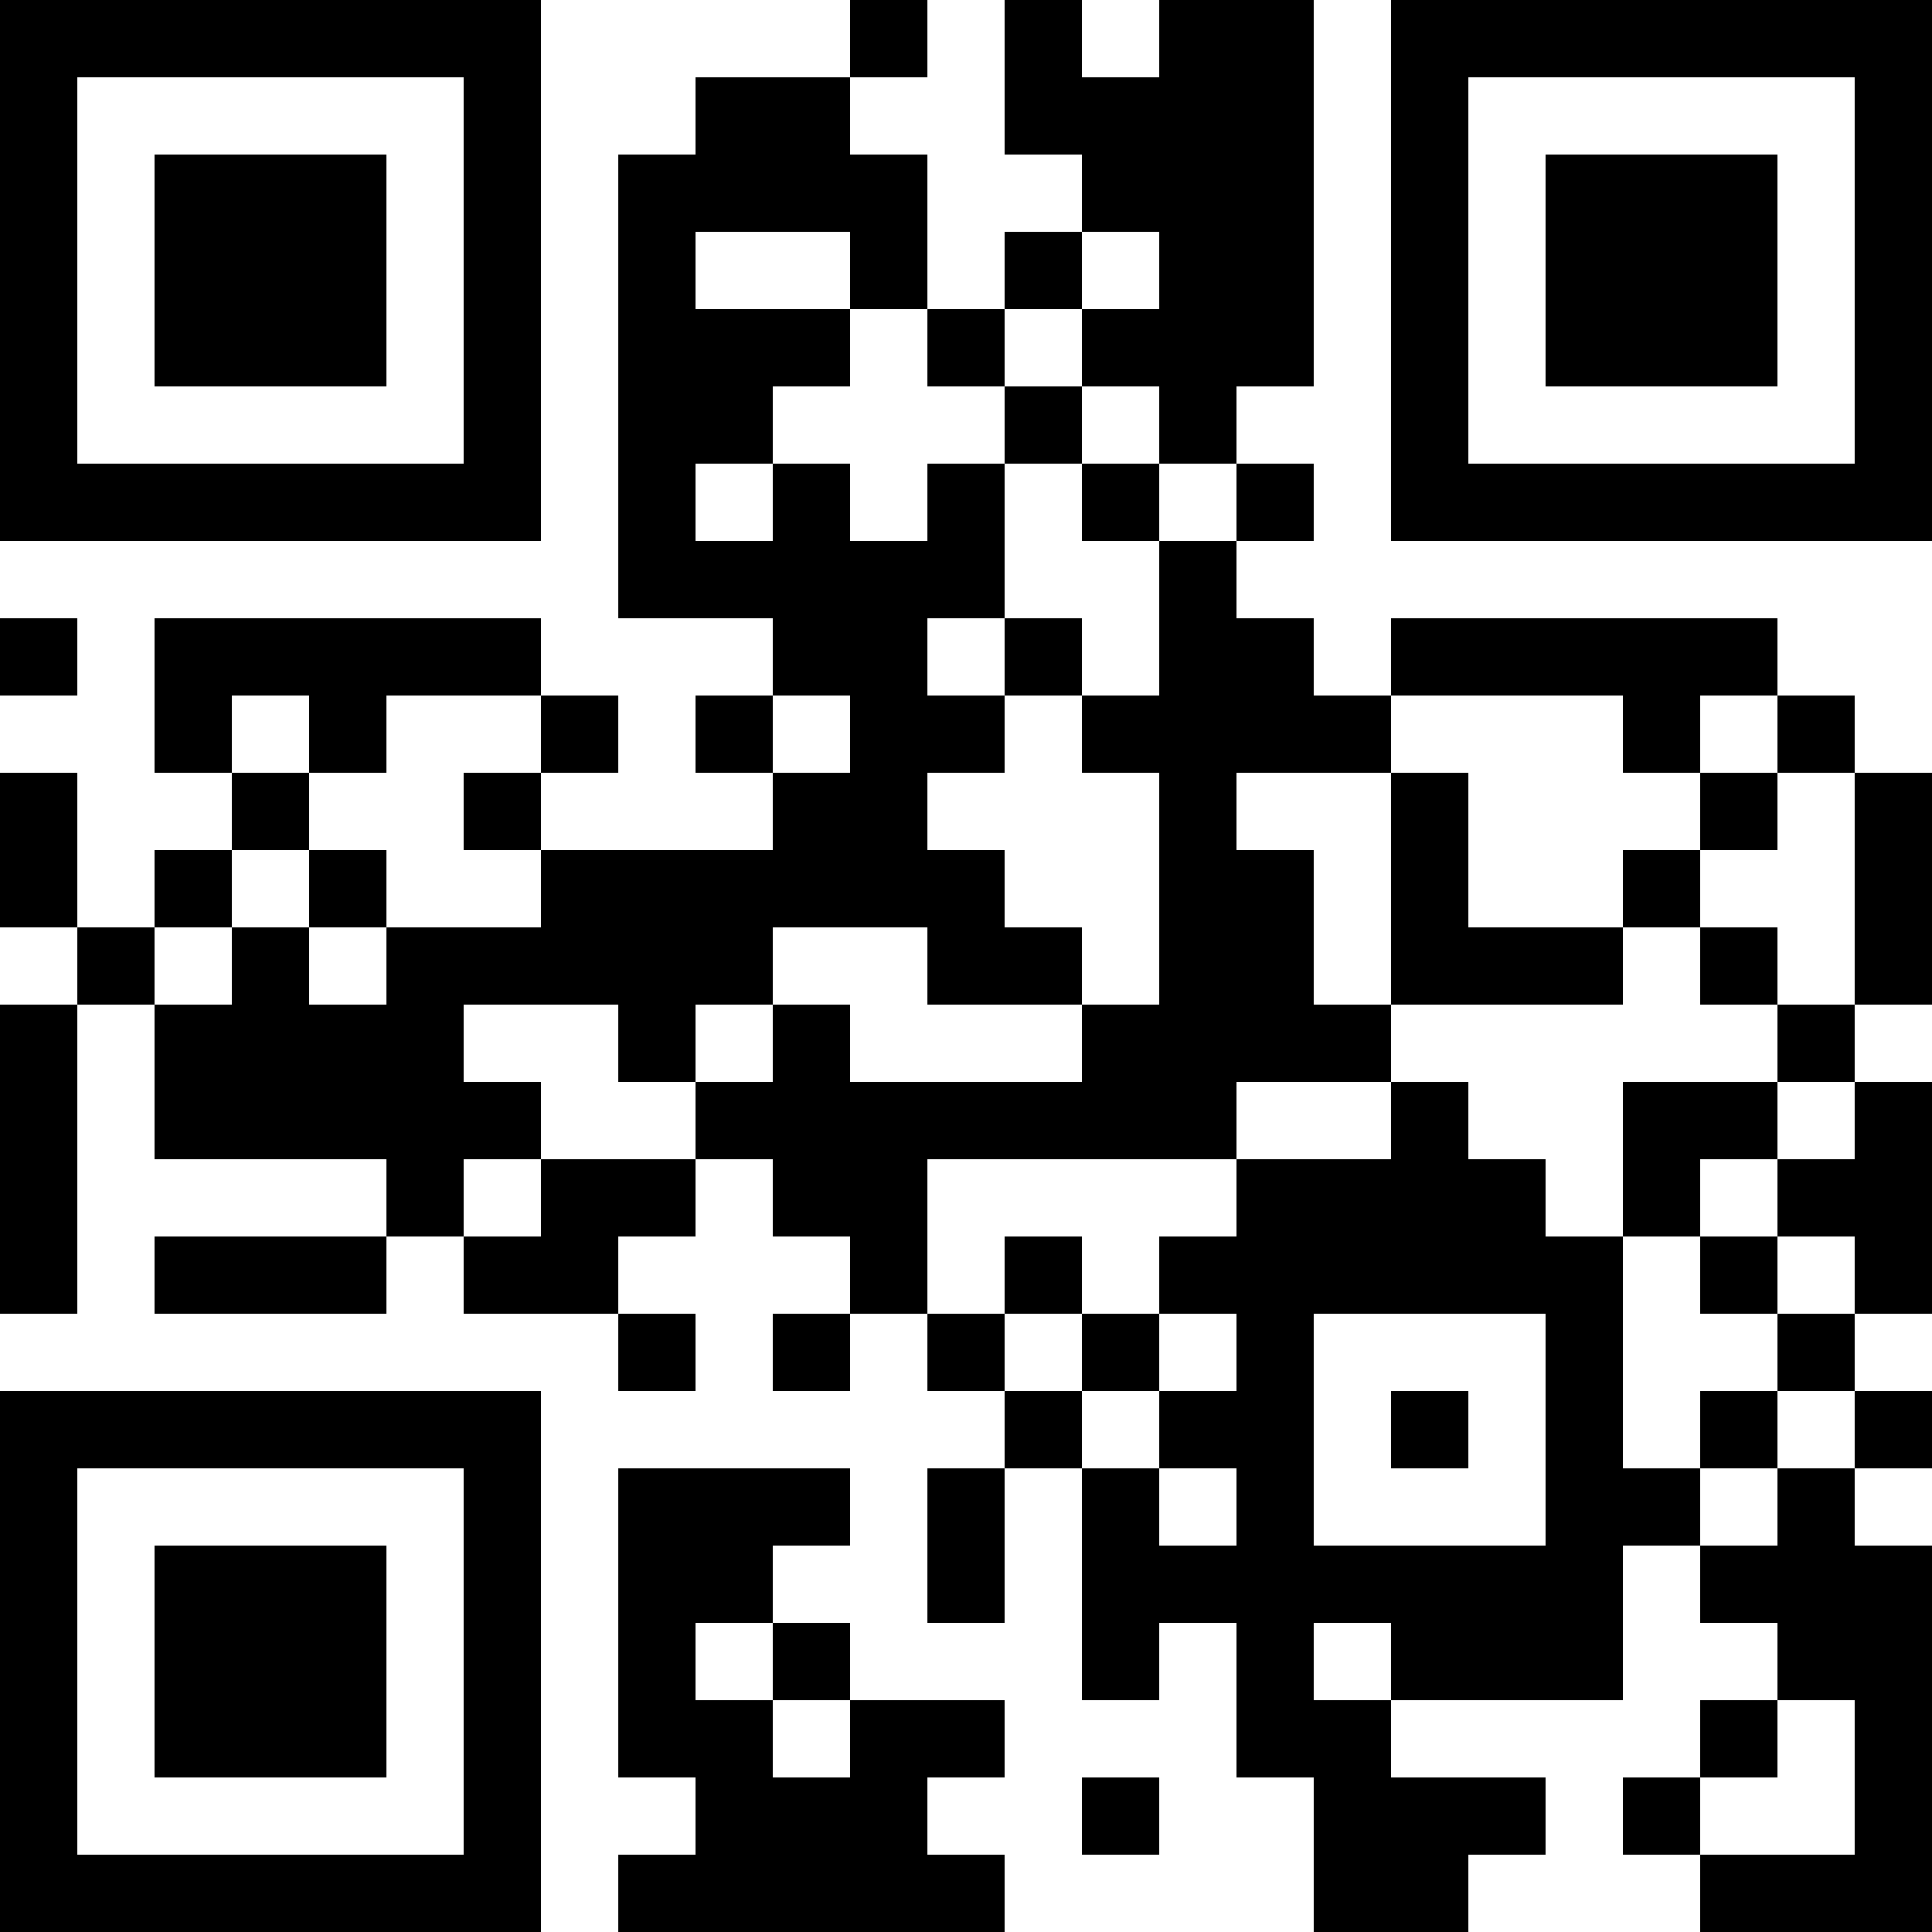
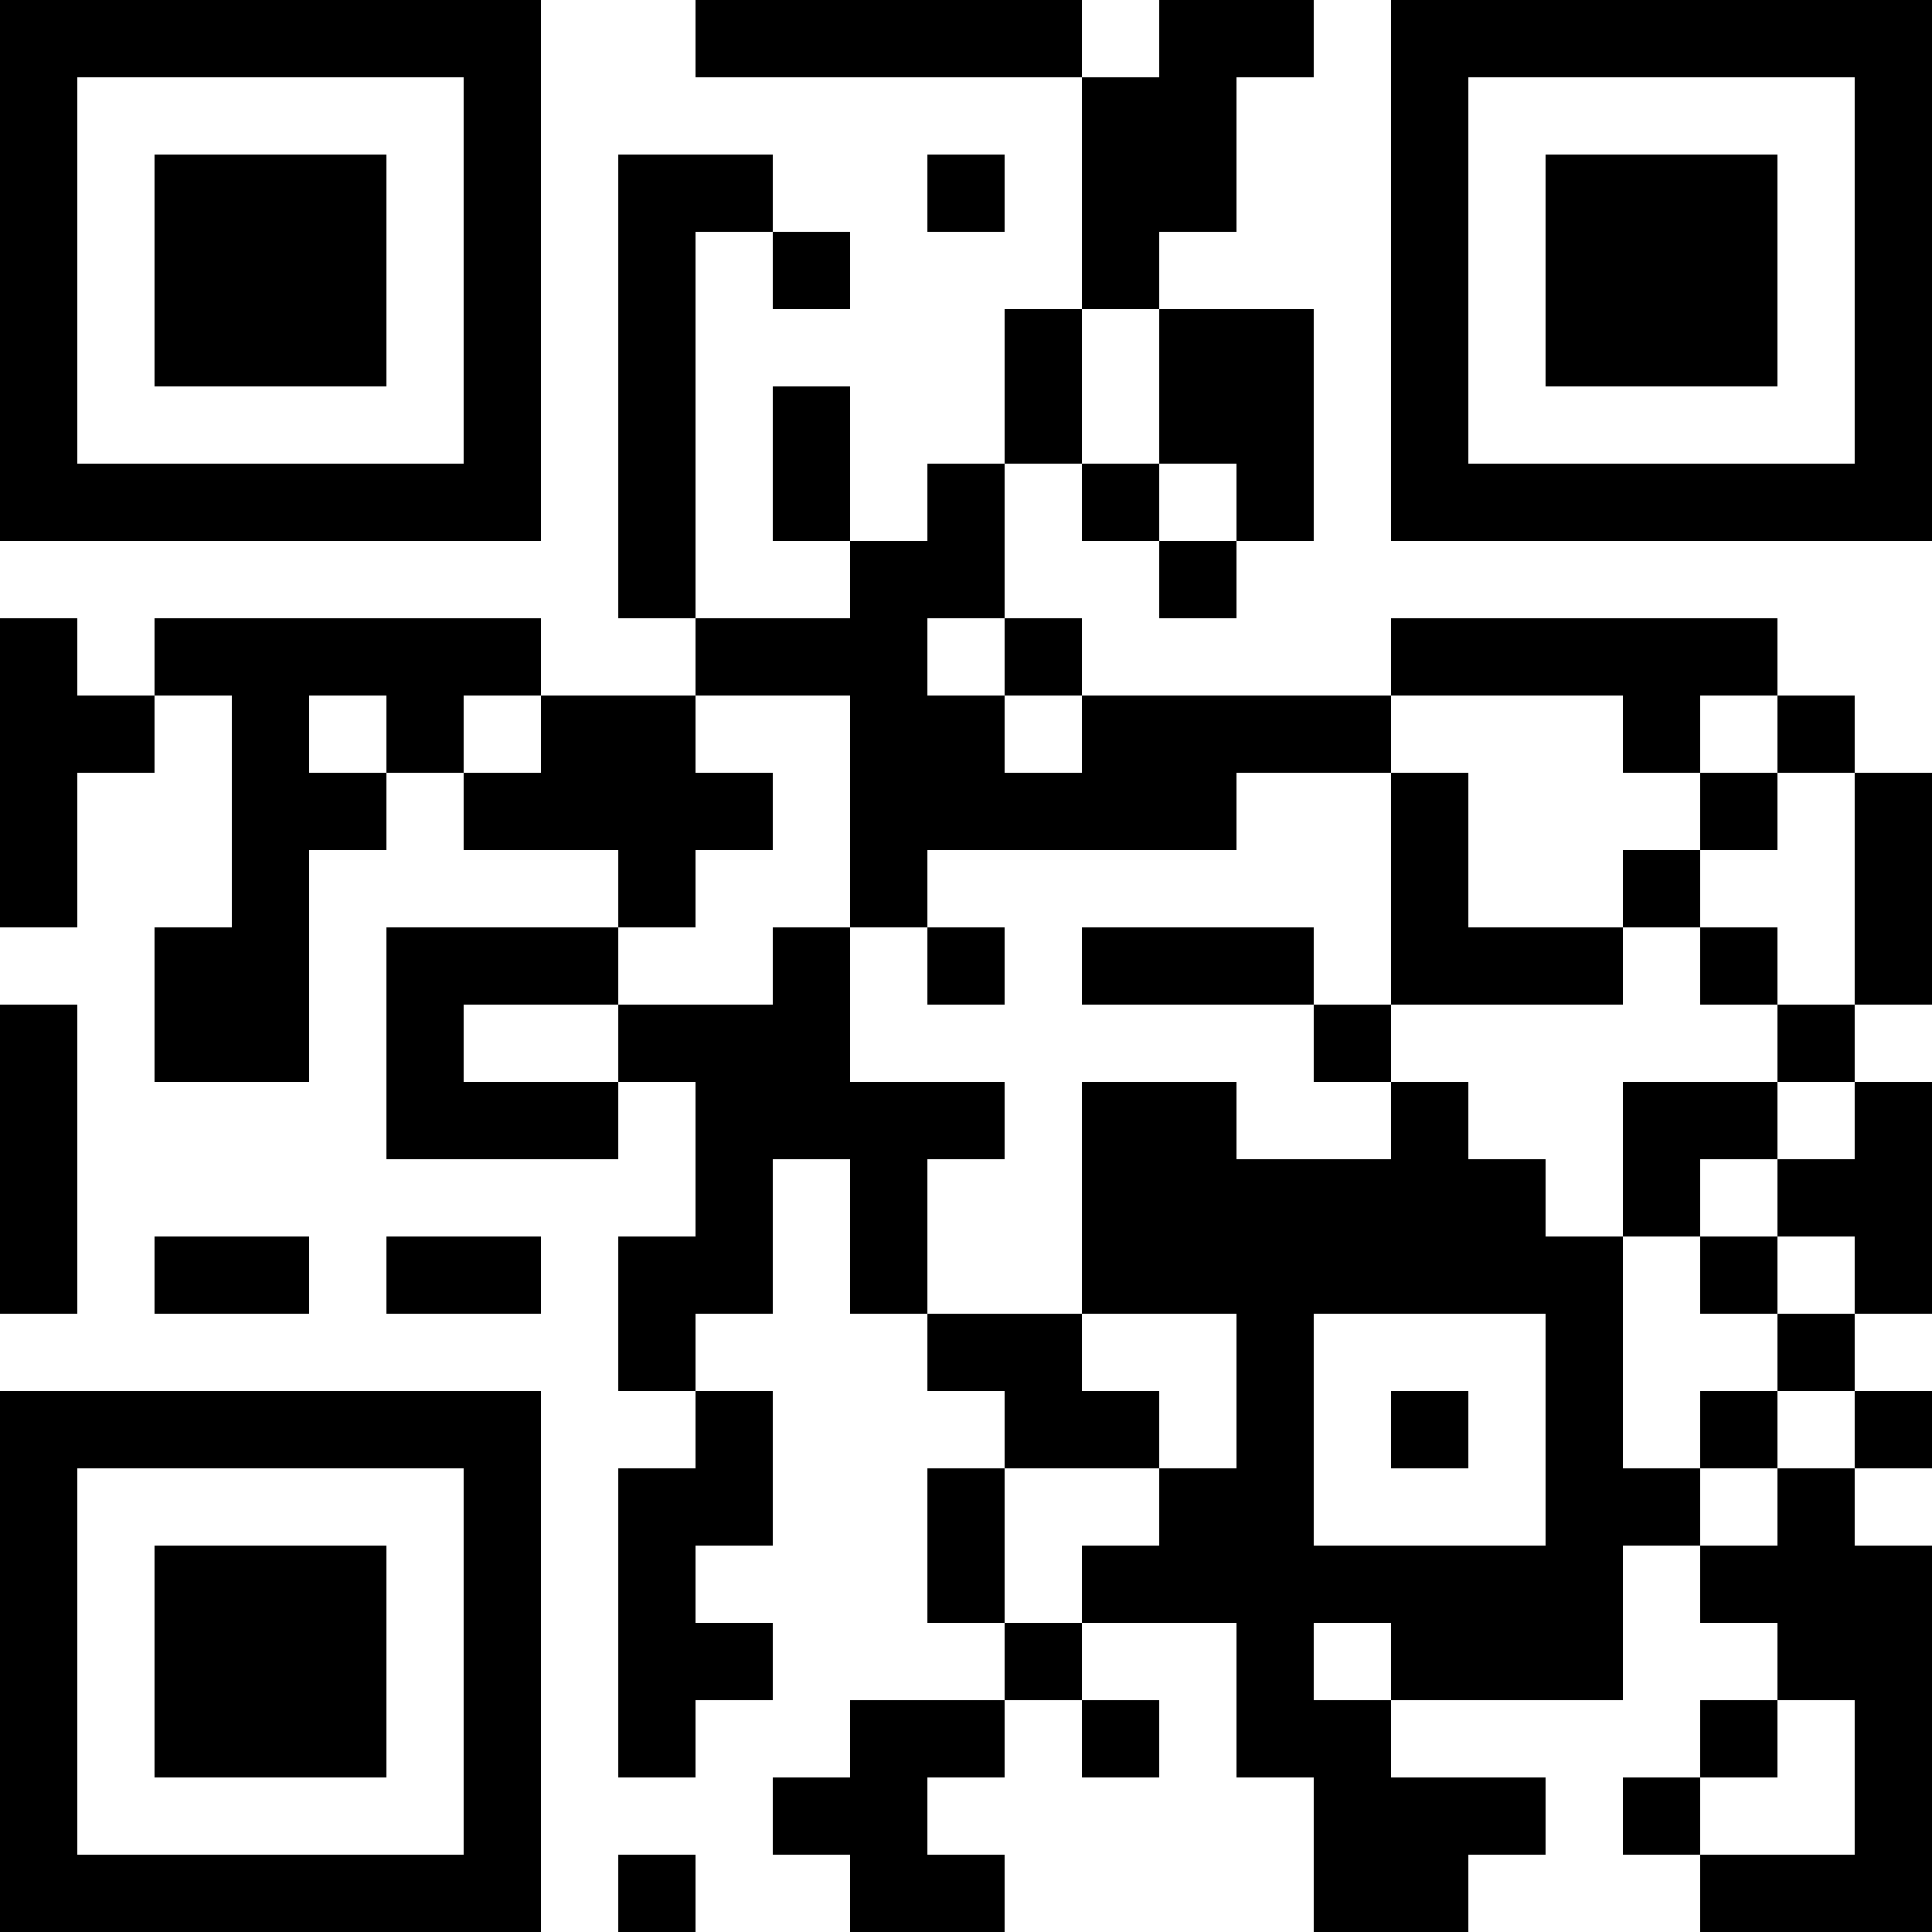
<svg xmlns="http://www.w3.org/2000/svg" version="1.1" width="200" height="200" viewBox="0 0 200 200">
  <rect x="0" y="0" width="200" height="200" fill="#ffffff" />
  <g transform="scale(8)">
    <g transform="translate(0,0)">
-       <path fill-rule="evenodd" d="M11 0L11 1L9 1L9 2L8 2L8 8L10 8L10 9L9 9L9 10L10 10L10 11L7 11L7 10L8 10L8 9L7 9L7 8L2 8L2 10L3 10L3 11L2 11L2 12L1 12L1 10L0 10L0 12L1 12L1 13L0 13L0 17L1 17L1 13L2 13L2 15L5 15L5 16L2 16L2 17L5 17L5 16L6 16L6 17L8 17L8 18L9 18L9 17L8 17L8 16L9 16L9 15L10 15L10 16L11 16L11 17L10 17L10 18L11 18L11 17L12 17L12 18L13 18L13 19L12 19L12 21L13 21L13 19L14 19L14 22L15 22L15 21L16 21L16 23L17 23L17 25L19 25L19 24L20 24L20 23L18 23L18 22L21 22L21 20L22 20L22 21L23 21L23 22L22 22L22 23L21 23L21 24L22 24L22 25L25 25L25 20L24 20L24 19L25 19L25 18L24 18L24 17L25 17L25 14L24 14L24 13L25 13L25 10L24 10L24 9L23 9L23 8L18 8L18 9L17 9L17 8L16 8L16 7L17 7L17 6L16 6L16 5L17 5L17 0L15 0L15 1L14 1L14 0L13 0L13 2L14 2L14 3L13 3L13 4L12 4L12 2L11 2L11 1L12 1L12 0ZM9 3L9 4L11 4L11 5L10 5L10 6L9 6L9 7L10 7L10 6L11 6L11 7L12 7L12 6L13 6L13 8L12 8L12 9L13 9L13 10L12 10L12 11L13 11L13 12L14 12L14 13L12 13L12 12L10 12L10 13L9 13L9 14L8 14L8 13L6 13L6 14L7 14L7 15L6 15L6 16L7 16L7 15L9 15L9 14L10 14L10 13L11 13L11 14L14 14L14 13L15 13L15 10L14 10L14 9L15 9L15 7L16 7L16 6L15 6L15 5L14 5L14 4L15 4L15 3L14 3L14 4L13 4L13 5L12 5L12 4L11 4L11 3ZM13 5L13 6L14 6L14 7L15 7L15 6L14 6L14 5ZM0 8L0 9L1 9L1 8ZM13 8L13 9L14 9L14 8ZM3 9L3 10L4 10L4 11L3 11L3 12L2 12L2 13L3 13L3 12L4 12L4 13L5 13L5 12L7 12L7 11L6 11L6 10L7 10L7 9L5 9L5 10L4 10L4 9ZM10 9L10 10L11 10L11 9ZM18 9L18 10L16 10L16 11L17 11L17 13L18 13L18 14L16 14L16 15L12 15L12 17L13 17L13 18L14 18L14 19L15 19L15 20L16 20L16 19L15 19L15 18L16 18L16 17L15 17L15 16L16 16L16 15L18 15L18 14L19 14L19 15L20 15L20 16L21 16L21 19L22 19L22 20L23 20L23 19L24 19L24 18L23 18L23 17L24 17L24 16L23 16L23 15L24 15L24 14L23 14L23 13L24 13L24 10L23 10L23 9L22 9L22 10L21 10L21 9ZM18 10L18 13L21 13L21 12L22 12L22 13L23 13L23 12L22 12L22 11L23 11L23 10L22 10L22 11L21 11L21 12L19 12L19 10ZM4 11L4 12L5 12L5 11ZM21 14L21 16L22 16L22 17L23 17L23 16L22 16L22 15L23 15L23 14ZM13 16L13 17L14 17L14 18L15 18L15 17L14 17L14 16ZM17 17L17 20L20 20L20 17ZM18 18L18 19L19 19L19 18ZM22 18L22 19L23 19L23 18ZM8 19L8 23L9 23L9 24L8 24L8 25L13 25L13 24L12 24L12 23L13 23L13 22L11 22L11 21L10 21L10 20L11 20L11 19ZM9 21L9 22L10 22L10 23L11 23L11 22L10 22L10 21ZM17 21L17 22L18 22L18 21ZM23 22L23 23L22 23L22 24L24 24L24 22ZM14 23L14 24L15 24L15 23ZM0 0L0 7L7 7L7 0ZM1 1L1 6L6 6L6 1ZM2 2L2 5L5 5L5 2ZM18 0L18 7L25 7L25 0ZM19 1L19 6L24 6L24 1ZM20 2L20 5L23 5L23 2ZM0 18L0 25L7 25L7 18ZM1 19L1 24L6 24L6 19ZM2 20L2 23L5 23L5 20Z" fill="#000000" />
+       <path fill-rule="evenodd" d="M9 0L9 1L14 1L14 4L13 4L13 6L12 6L12 7L11 7L11 5L10 5L10 7L11 7L11 8L9 8L9 3L10 3L10 4L11 4L11 3L10 3L10 2L8 2L8 8L9 8L9 9L7 9L7 8L2 8L2 9L1 9L1 8L0 8L0 12L1 12L1 10L2 10L2 9L3 9L3 12L2 12L2 14L4 14L4 11L5 11L5 10L6 10L6 11L8 11L8 12L5 12L5 15L8 15L8 14L9 14L9 16L8 16L8 18L9 18L9 19L8 19L8 23L9 23L9 22L10 22L10 21L9 21L9 20L10 20L10 18L9 18L9 17L10 17L10 15L11 15L11 17L12 17L12 18L13 18L13 19L12 19L12 21L13 21L13 22L11 22L11 23L10 23L10 24L11 24L11 25L13 25L13 24L12 24L12 23L13 23L13 22L14 22L14 23L15 23L15 22L14 22L14 21L16 21L16 23L17 23L17 25L19 25L19 24L20 24L20 23L18 23L18 22L21 22L21 20L22 20L22 21L23 21L23 22L22 22L22 23L21 23L21 24L22 24L22 25L25 25L25 20L24 20L24 19L25 19L25 18L24 18L24 17L25 17L25 14L24 14L24 13L25 13L25 10L24 10L24 9L23 9L23 8L18 8L18 9L14 9L14 8L13 8L13 6L14 6L14 7L15 7L15 8L16 8L16 7L17 7L17 4L15 4L15 3L16 3L16 1L17 1L17 0L15 0L15 1L14 1L14 0ZM12 2L12 3L13 3L13 2ZM14 4L14 6L15 6L15 7L16 7L16 6L15 6L15 4ZM12 8L12 9L13 9L13 10L14 10L14 9L13 9L13 8ZM4 9L4 10L5 10L5 9ZM6 9L6 10L7 10L7 9ZM9 9L9 10L10 10L10 11L9 11L9 12L8 12L8 13L6 13L6 14L8 14L8 13L10 13L10 12L11 12L11 14L13 14L13 15L12 15L12 17L14 17L14 18L15 18L15 19L13 19L13 21L14 21L14 20L15 20L15 19L16 19L16 17L14 17L14 14L16 14L16 15L18 15L18 14L19 14L19 15L20 15L20 16L21 16L21 19L22 19L22 20L23 20L23 19L24 19L24 18L23 18L23 17L24 17L24 16L23 16L23 15L24 15L24 14L23 14L23 13L24 13L24 10L23 10L23 9L22 9L22 10L21 10L21 9L18 9L18 10L16 10L16 11L12 11L12 12L11 12L11 9ZM18 10L18 13L17 13L17 12L14 12L14 13L17 13L17 14L18 14L18 13L21 13L21 12L22 12L22 13L23 13L23 12L22 12L22 11L23 11L23 10L22 10L22 11L21 11L21 12L19 12L19 10ZM12 12L12 13L13 13L13 12ZM0 13L0 17L1 17L1 13ZM21 14L21 16L22 16L22 17L23 17L23 16L22 16L22 15L23 15L23 14ZM2 16L2 17L4 17L4 16ZM5 16L5 17L7 17L7 16ZM17 17L17 20L20 20L20 17ZM18 18L18 19L19 19L19 18ZM22 18L22 19L23 19L23 18ZM17 21L17 22L18 22L18 21ZM23 22L23 23L22 23L22 24L24 24L24 22ZM8 24L8 25L9 25L9 24ZM0 0L0 7L7 7L7 0ZM1 1L1 6L6 6L6 1ZM2 2L2 5L5 5L5 2ZM18 0L18 7L25 7L25 0ZM19 1L19 6L24 6L24 1ZM20 2L20 5L23 5L23 2ZM0 18L0 25L7 25L7 18ZM1 19L1 24L6 24L6 19ZM2 20L2 23L5 23L5 20Z" fill="#000000" />
    </g>
  </g>
</svg>
